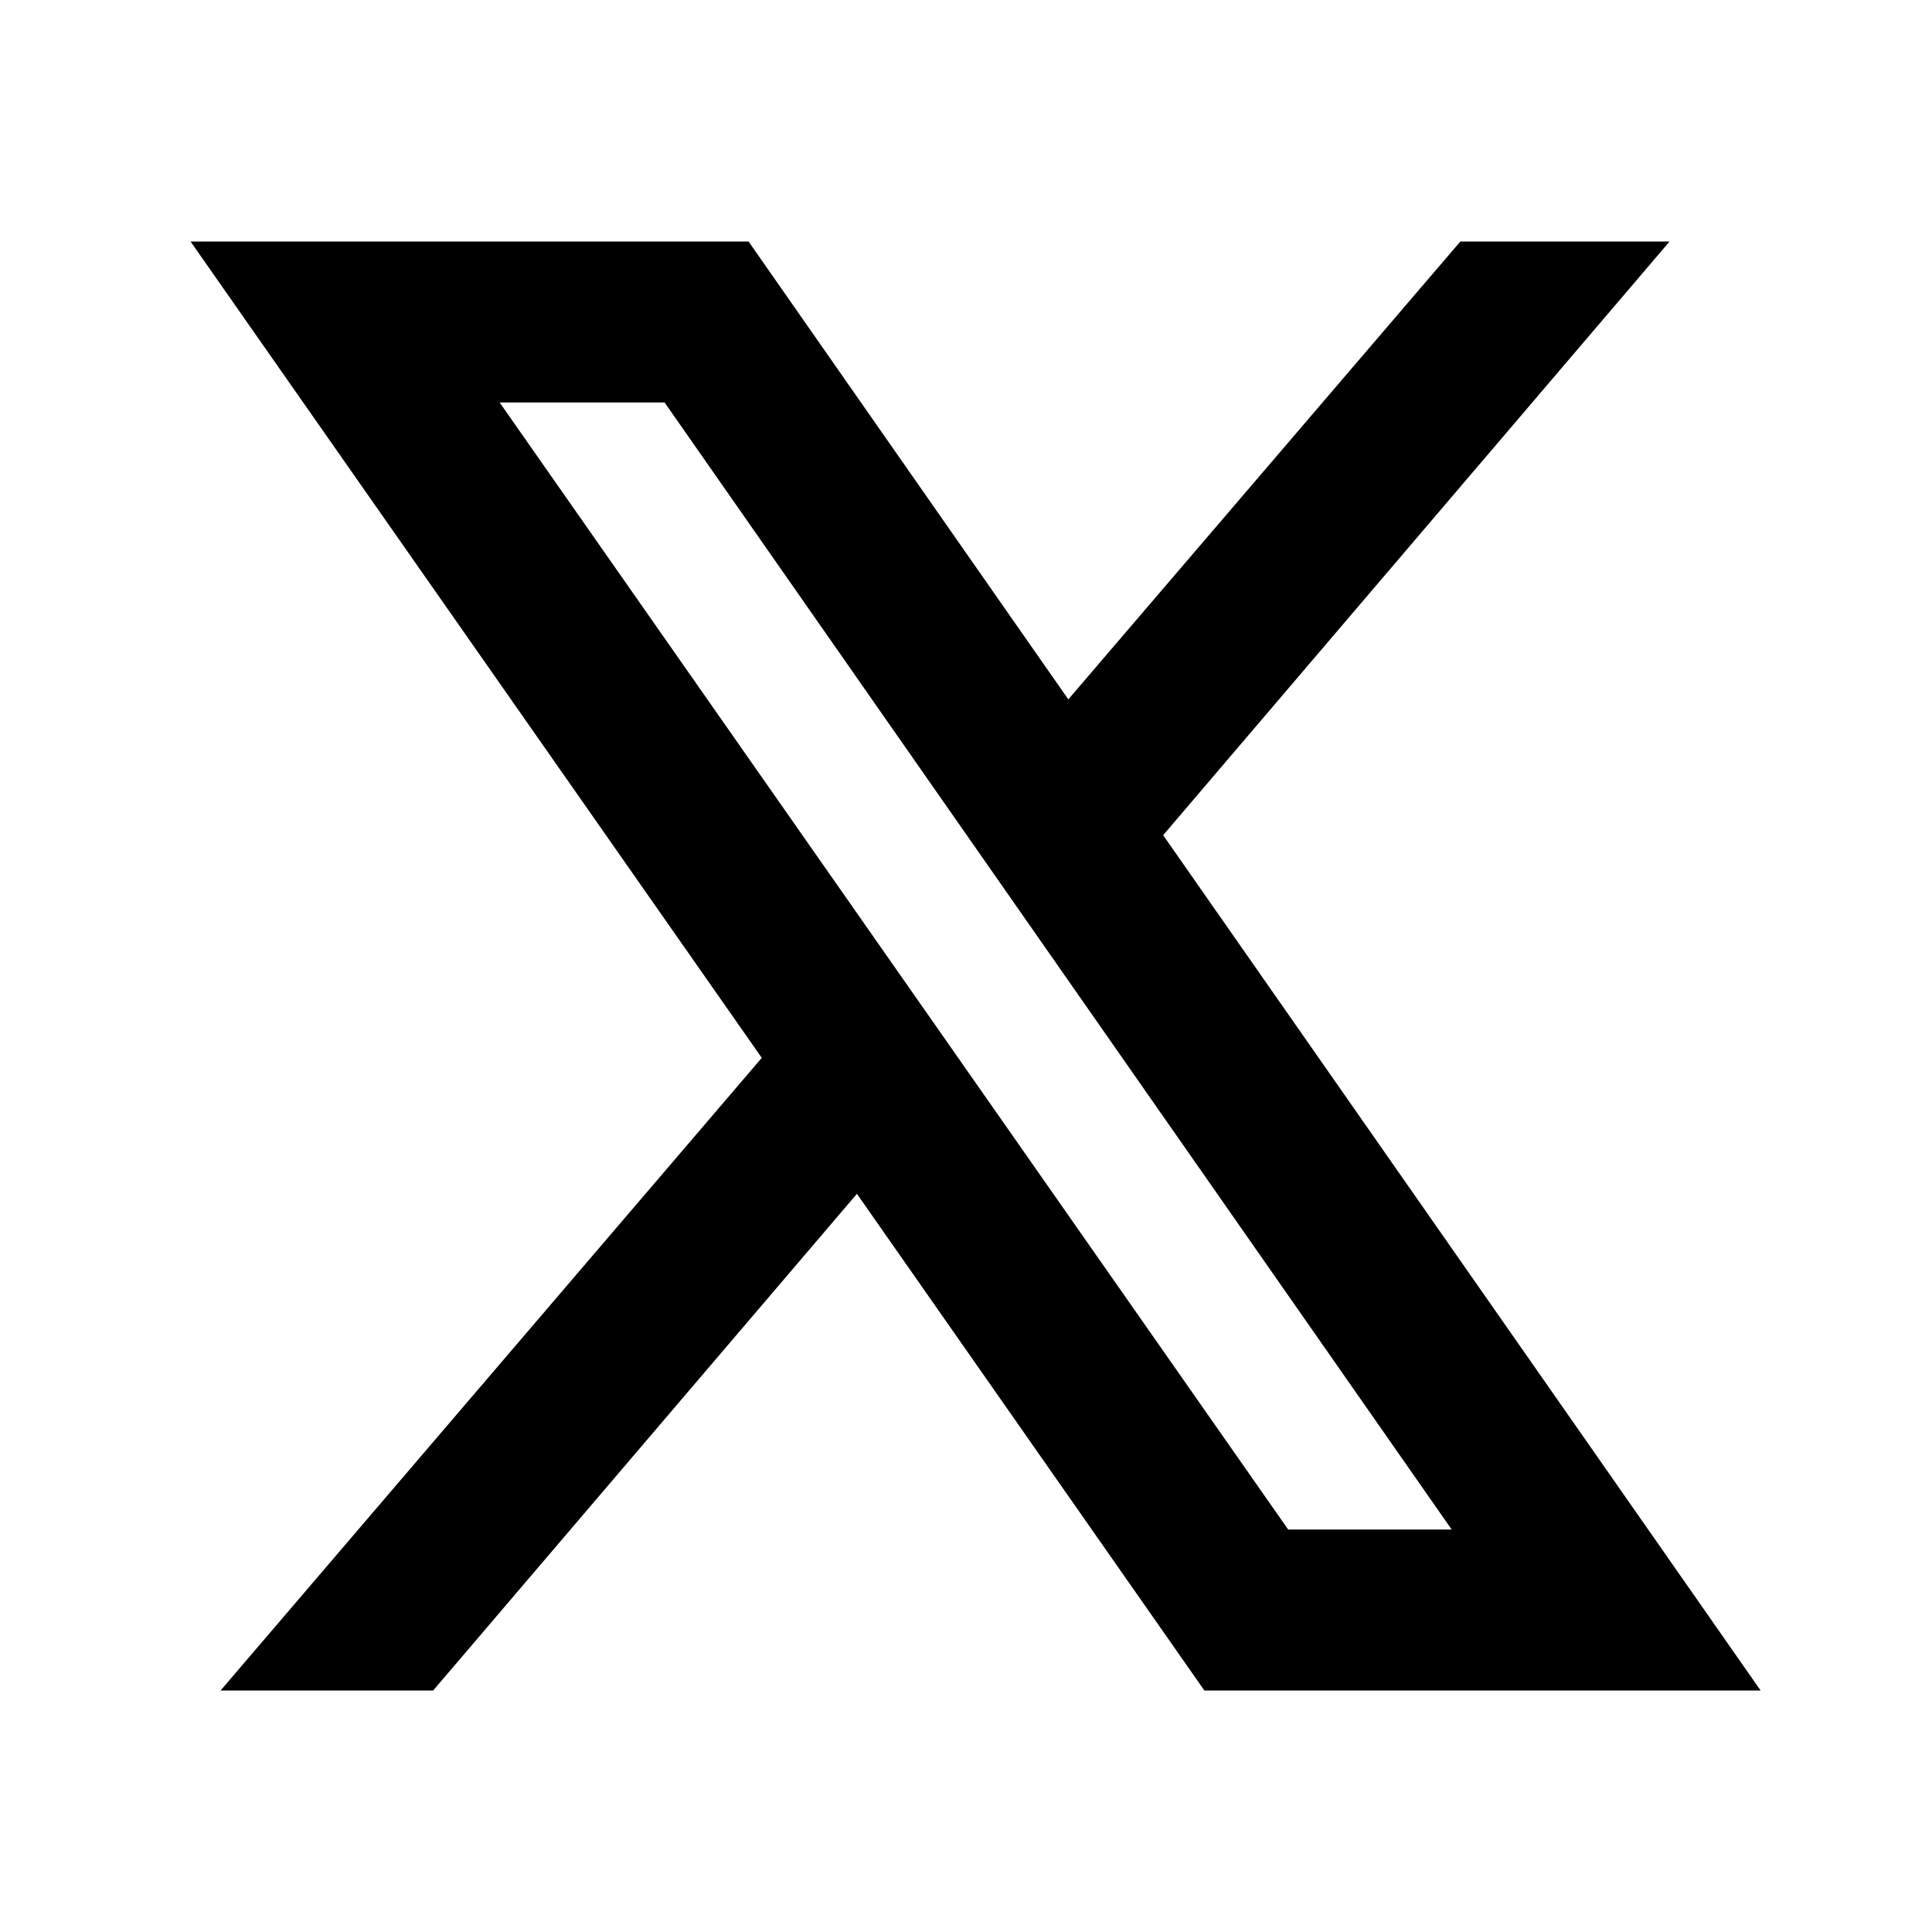
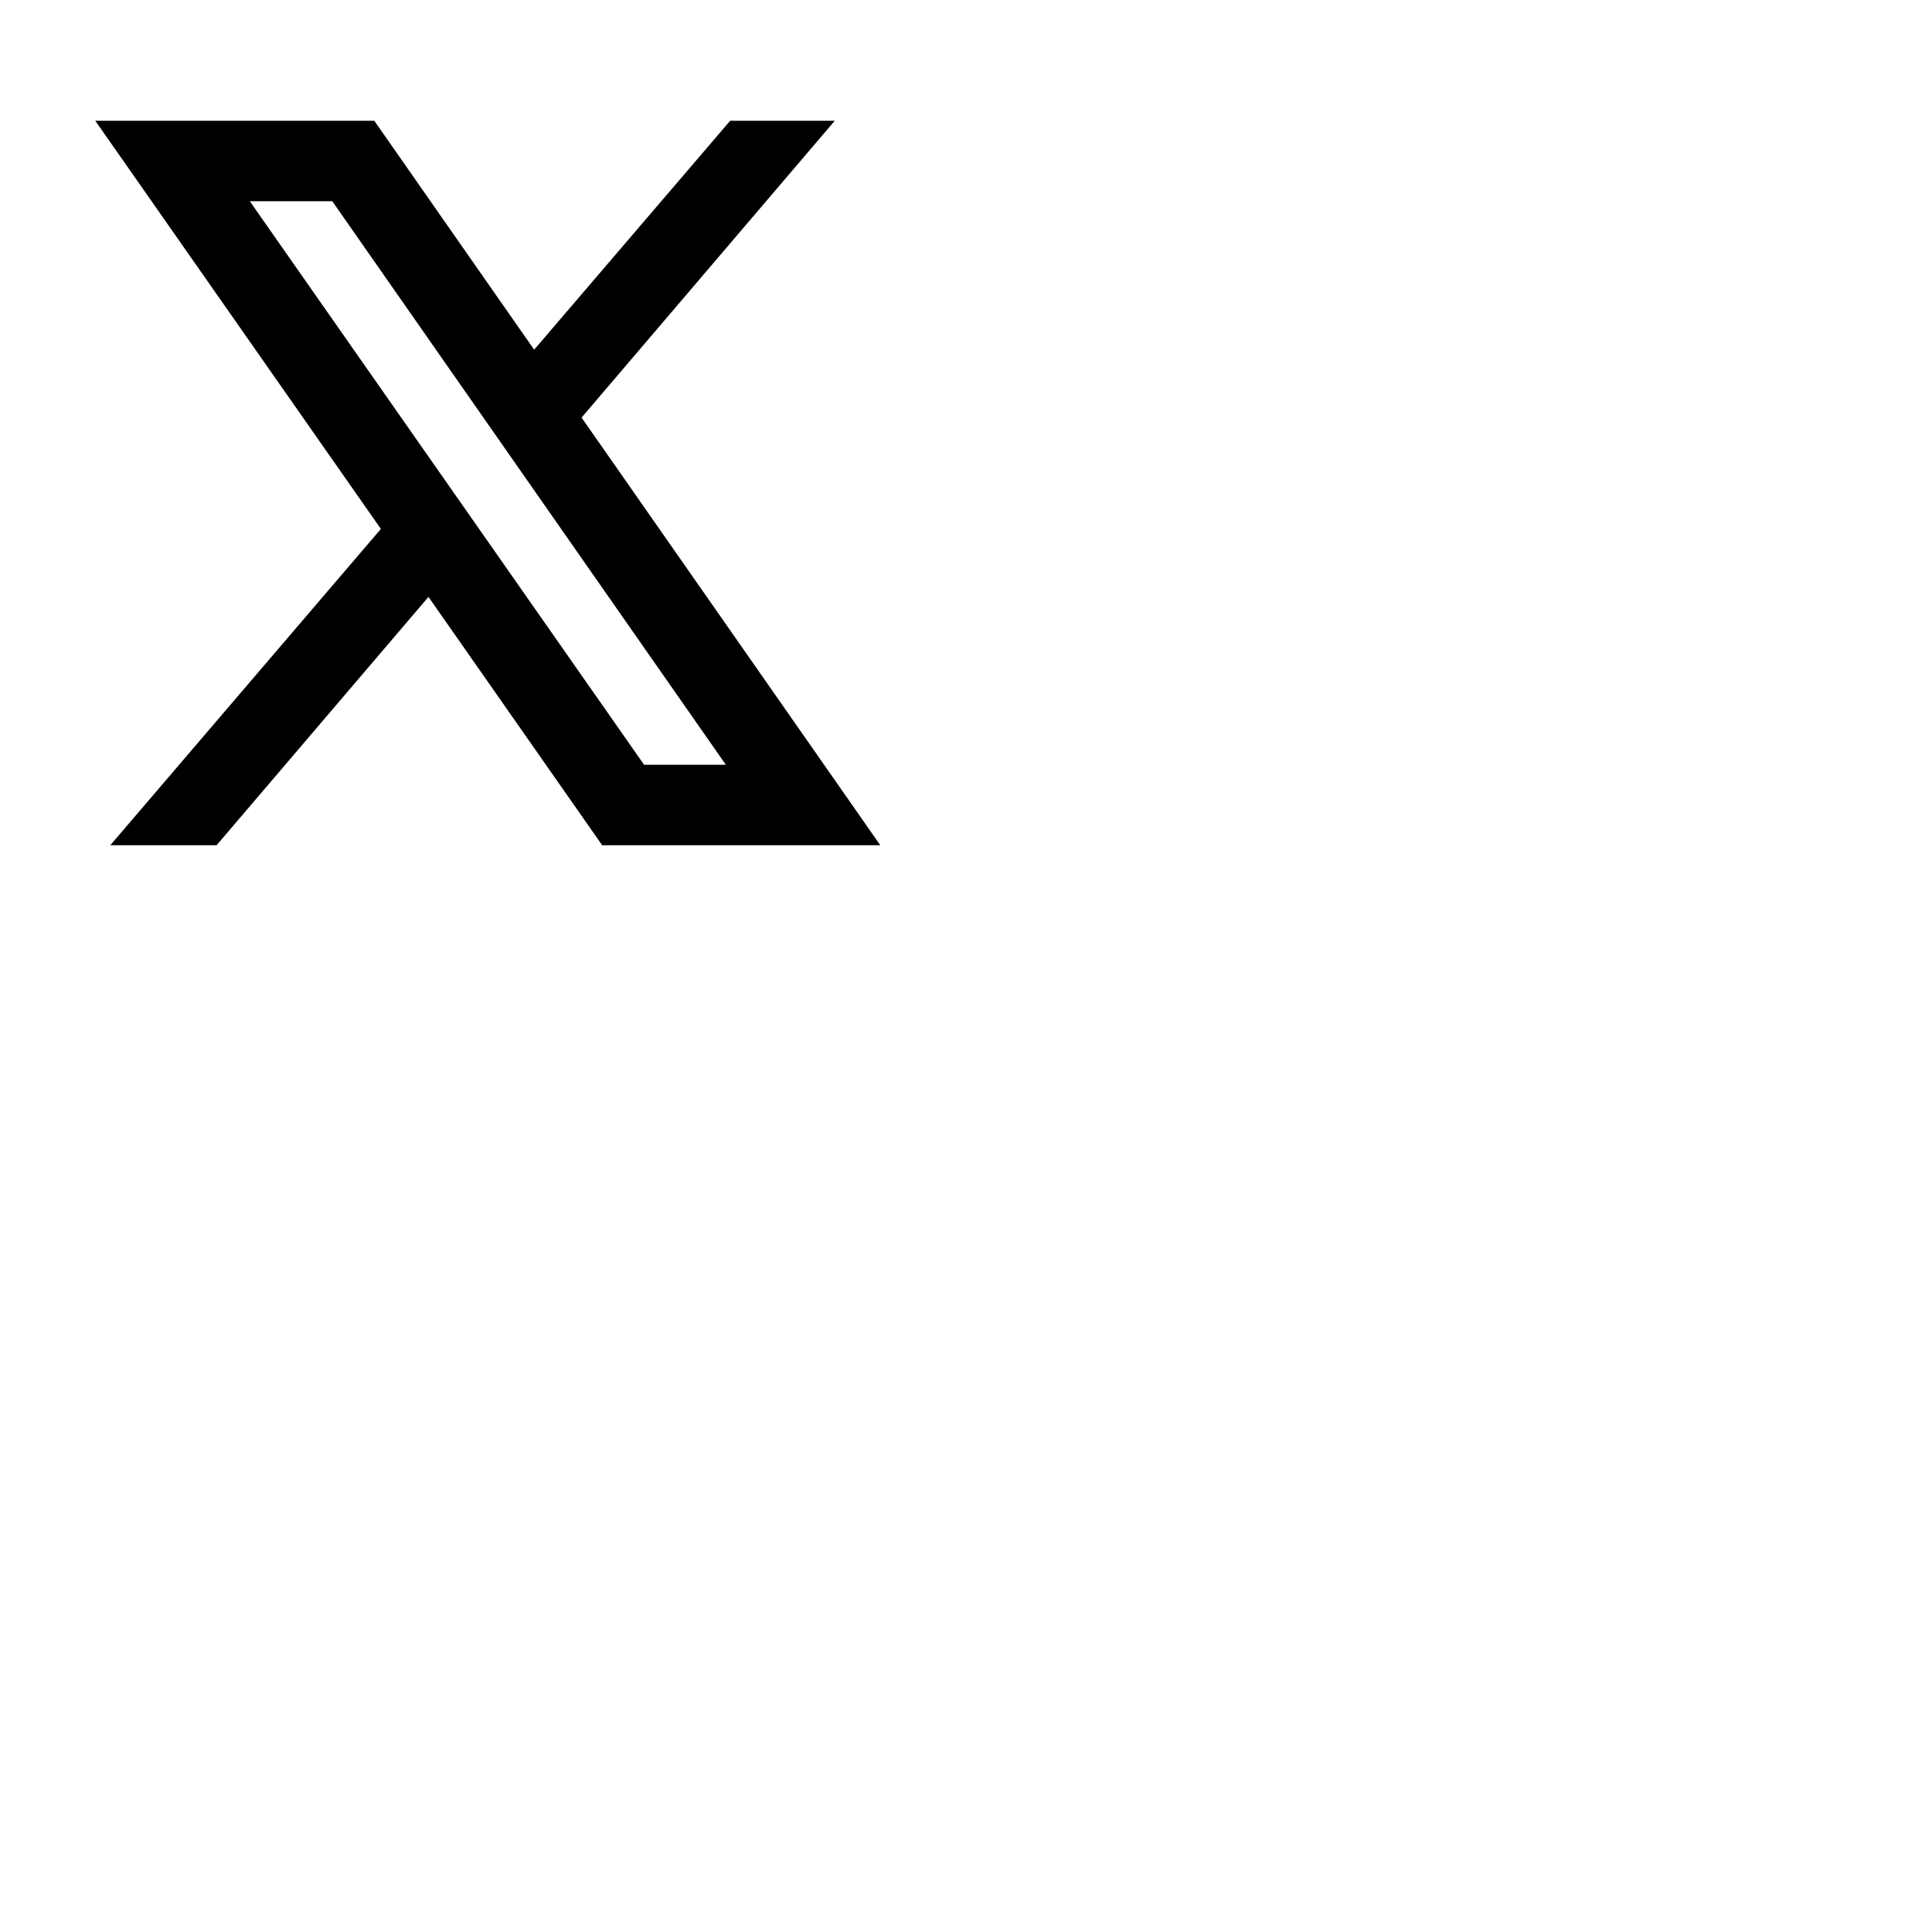
- <svg xmlns="http://www.w3.org/2000/svg" viewBox="0 0 24 24" width="48px" height="48px">
+ <svg xmlns="http://www.w3.org/2000/svg" viewBox="0 0 48 48" width="48px" height="48px">
  <path d="M 2.367 3 L 9.463 13.141 L 2.74 21 L 5.381 21 L 10.645 14.83 L 14.961 21 L 21.871 21 L 14.449 10.375 L 20.74 3 L 18.141 3 L 13.271 8.688 L 9.299 3 L 2.367 3 z M 6.207 5 L 8.256 5 L 18.033 19 L 16.002 19 L 6.207 5 z" />
</svg>
